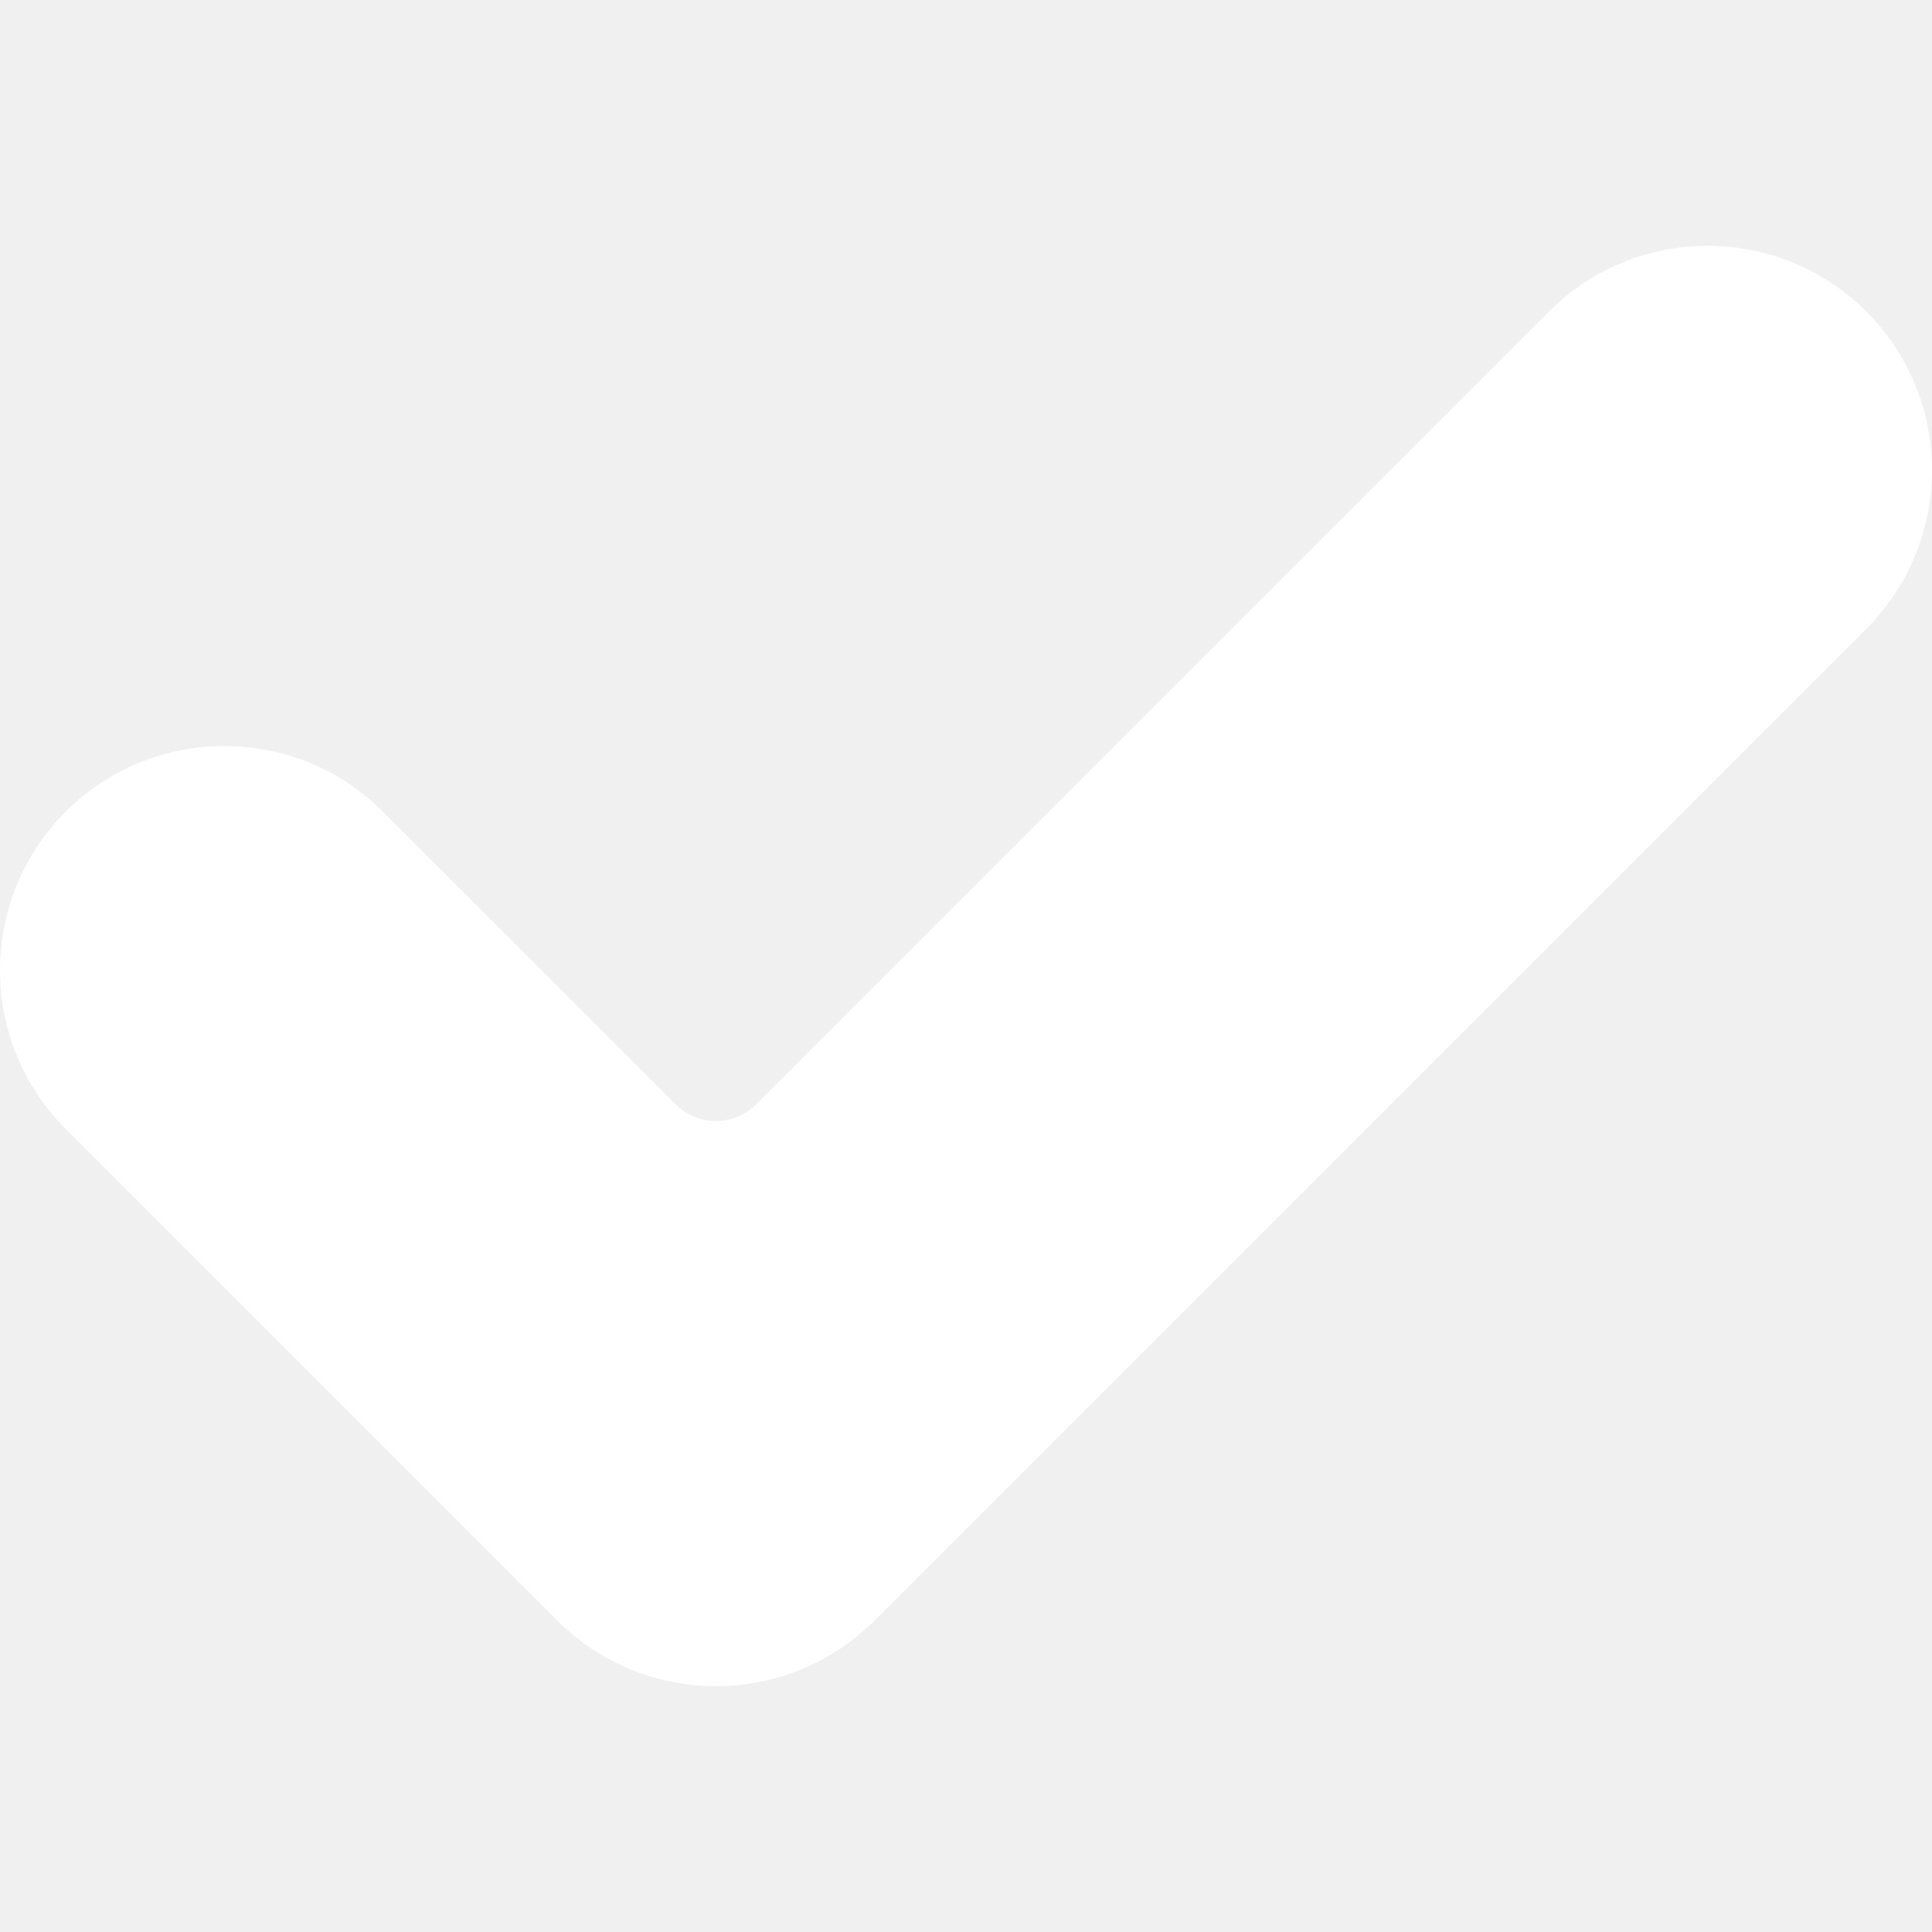
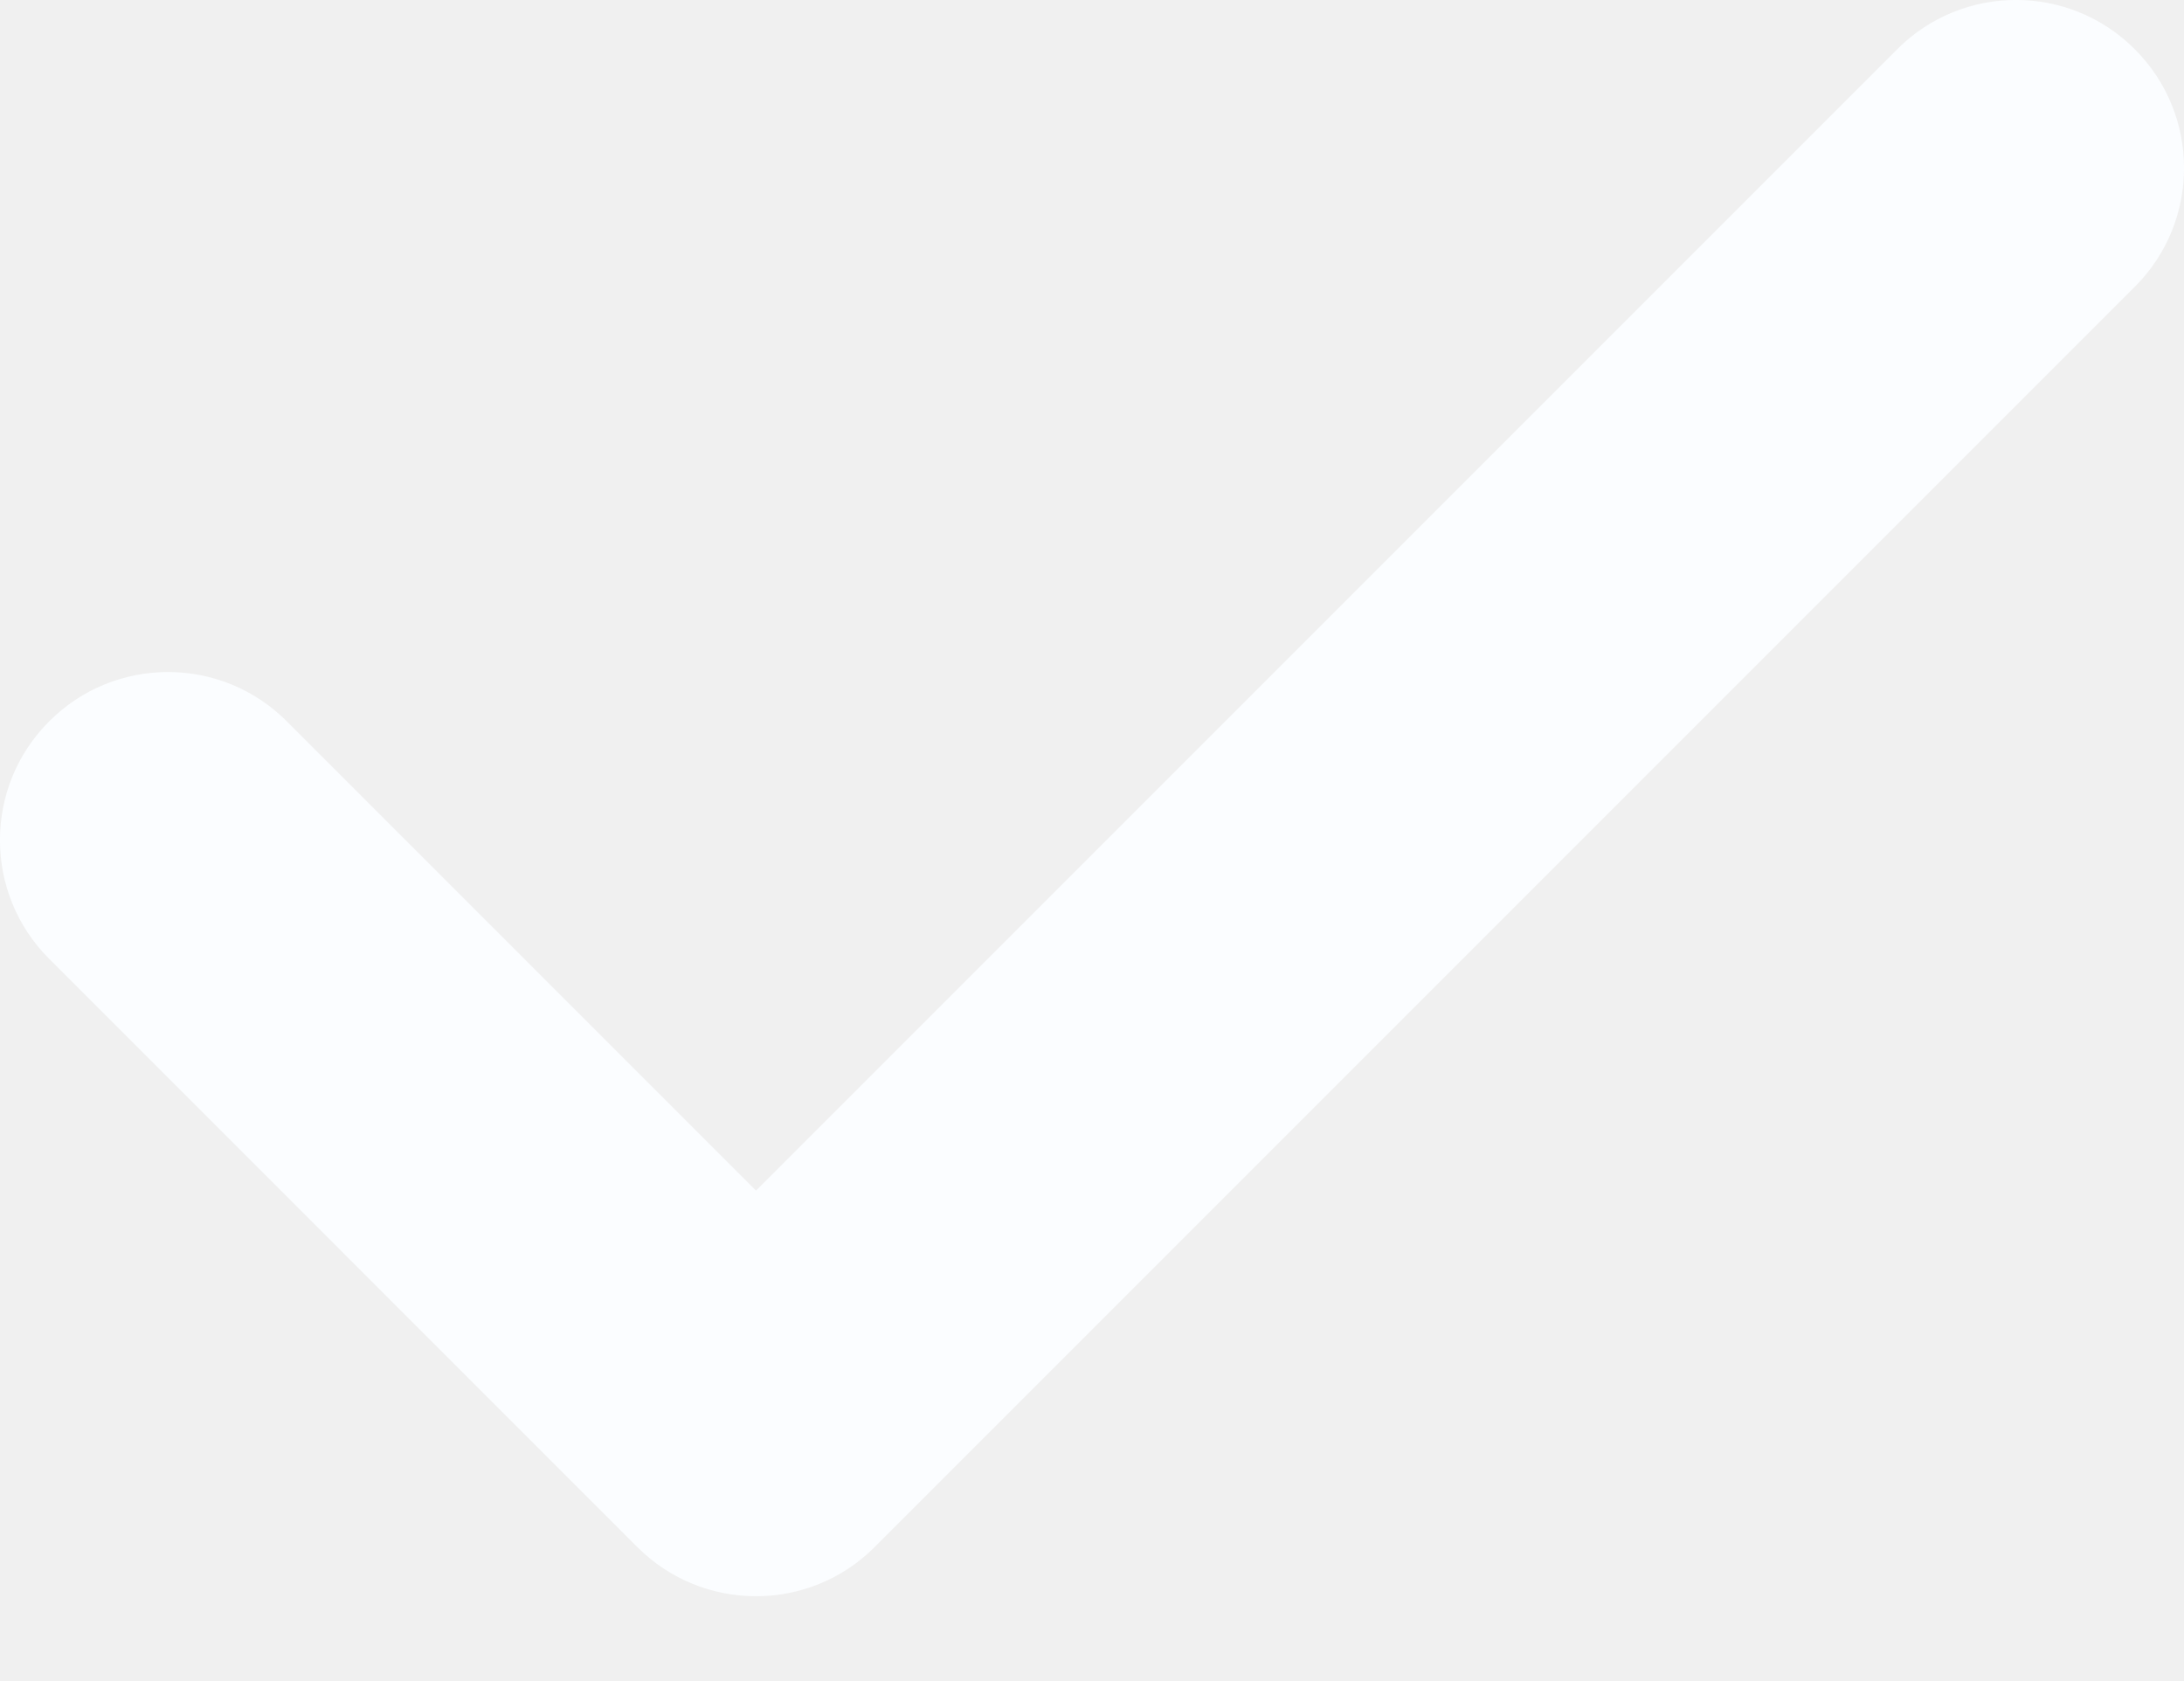
- <svg xmlns="http://www.w3.org/2000/svg" fill="#000000" version="1.1" id="Capa_1" width="800px" height="800px" viewBox="0 0 45.701 45.7" xml:space="preserve">
-   <defs id="defs22" />
-   <g id="g17" style="fill:#ffffff">
-     <g id="g15" style="fill:#ffffff">
-       <path d="M20.687,38.332c-2.072,2.072-5.434,2.072-7.505,0L1.554,26.704c-2.072-2.071-2.072-5.433,0-7.504    c2.071-2.072,5.433-2.072,7.505,0l6.928,6.927c0.523,0.522,1.372,0.522,1.896,0L36.642,7.368c2.071-2.072,5.433-2.072,7.505,0    c0.995,0.995,1.554,2.345,1.554,3.752c0,1.407-0.559,2.757-1.554,3.752L20.687,38.332z" id="path13" style="fill:#ffffff" />
-     </g>
-   </g>
+ <svg xmlns="http://www.w3.org/2000/svg" width="13" height="10" viewBox="0 0 13 10" fill="none">
+   <path d="M12.707 1.707C13.098 1.317 13.098 0.683 12.707 0.293C12.317 -0.098 11.683 -0.098 11.293 0.293L4.5 7.086L1.707 4.293C1.317 3.902 0.683 3.902 0.293 4.293C-0.098 4.683 -0.098 5.317 0.293 5.707L3.793 9.207C4.183 9.598 4.817 9.598 5.207 9.207L12.707 1.707Z" fill="#FBFDFF" />
</svg>
